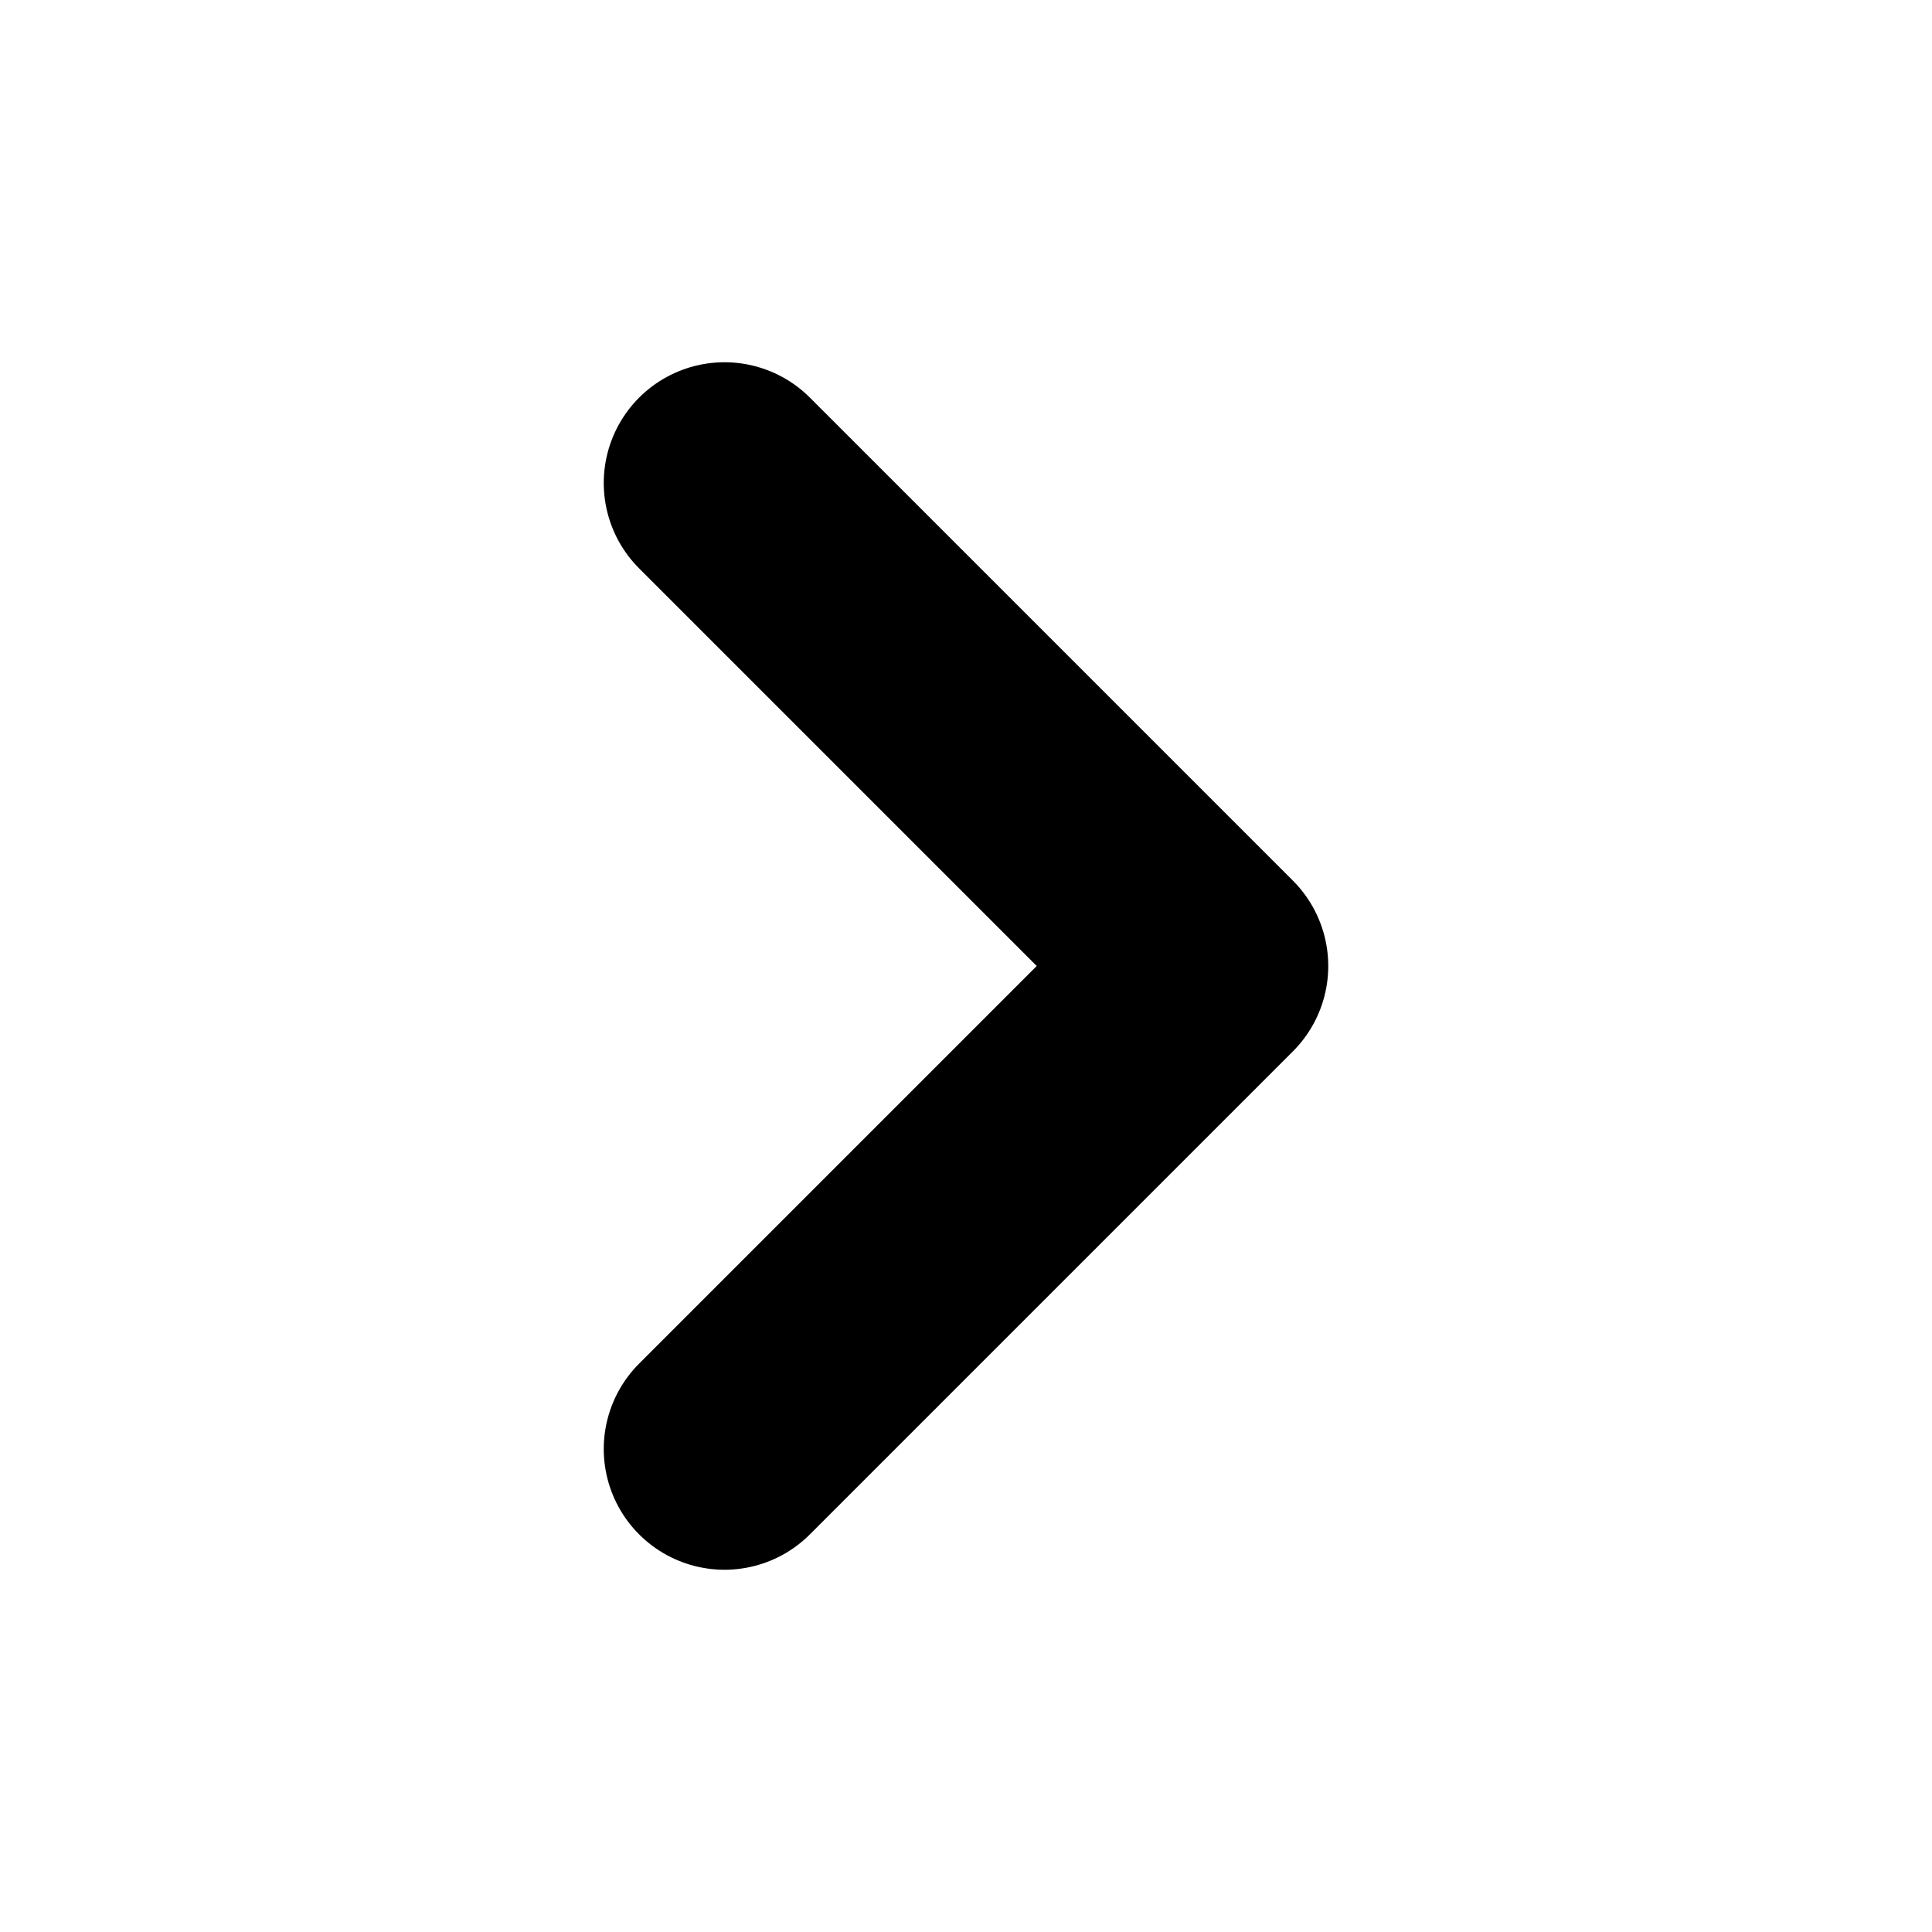
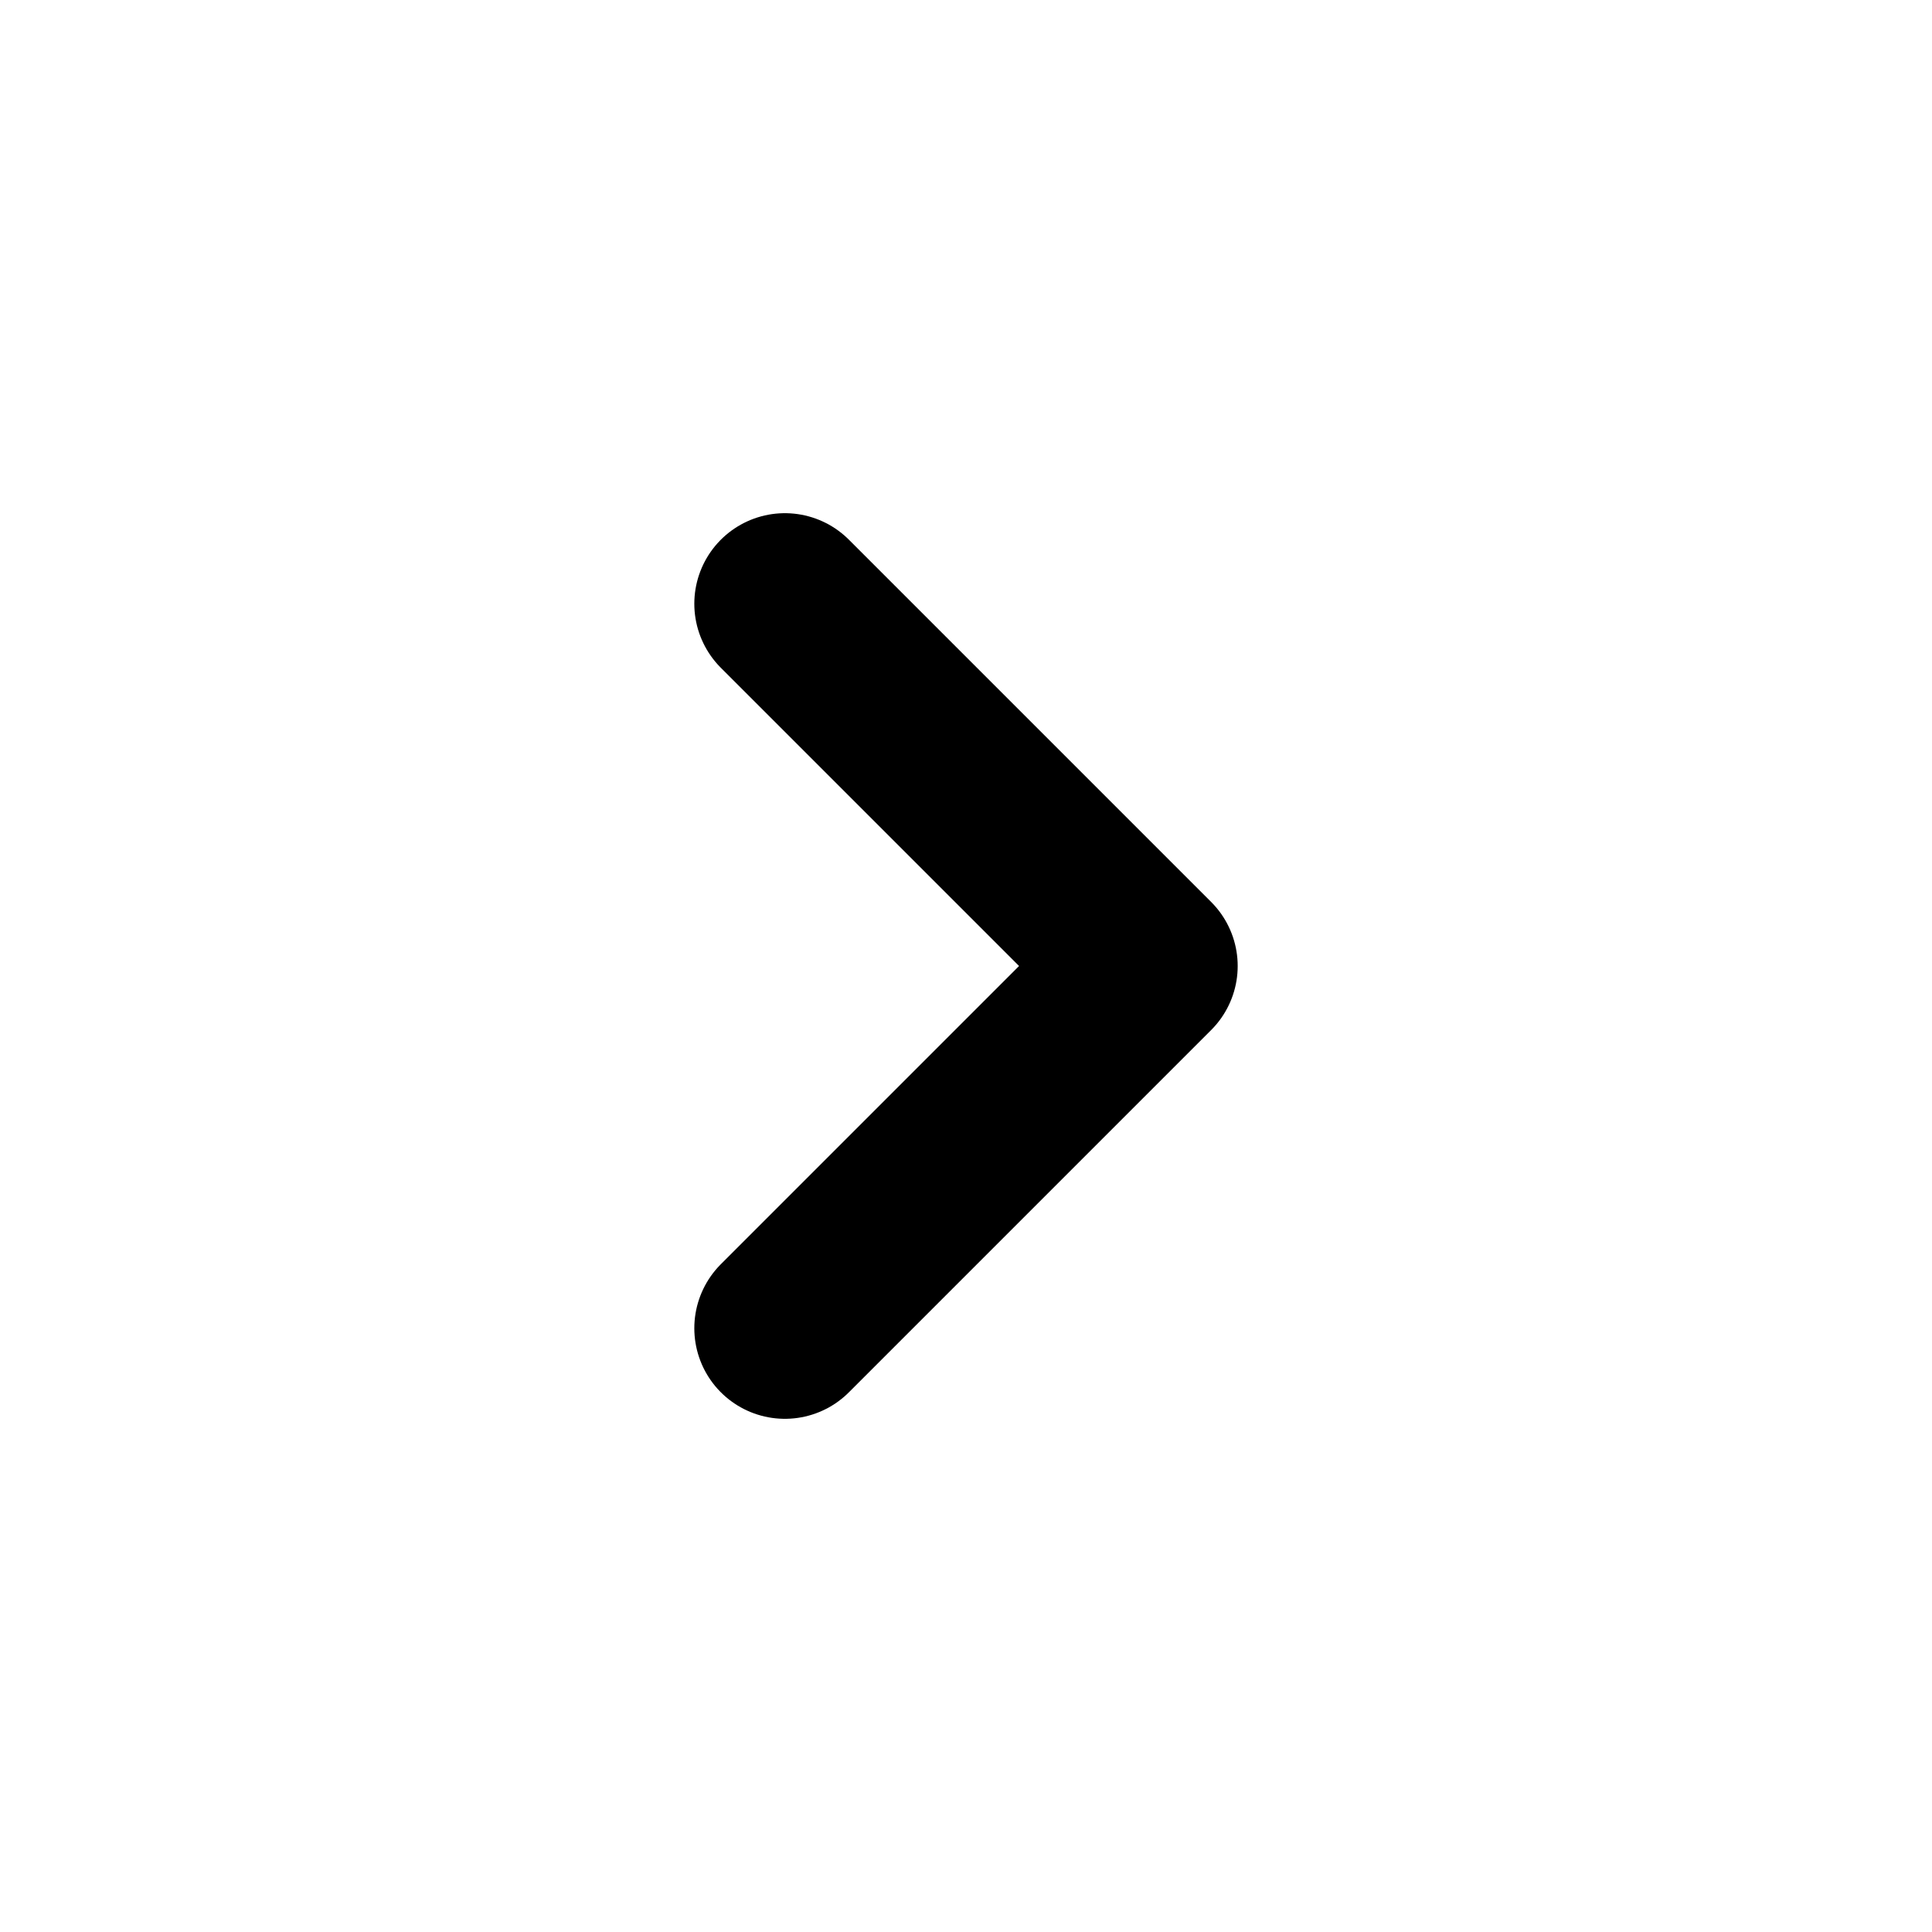
<svg xmlns="http://www.w3.org/2000/svg" width="16" height="16" focusable="false">
-   <g id="tuiIconChevronRight" transform="translate(-8,-8)">
-     <svg x="50%" y="50%">
-       <svg width="16" height="16" viewBox="0 0 16 16" fill="none">
+   <g id="tuiIconChevronRight">
+     <svg x="50%" y="50%" width="1em" height="1em" overflow="visible" viewBox="0 0 16 16" fill="none">
+       <svg x="-8" y="-8">
        <path d="M6 12l4-4-4-4" stroke="currentColor" stroke-width="2" stroke-linecap="round" stroke-linejoin="round" />
      </svg>
    </svg>
  </g>
</svg>
